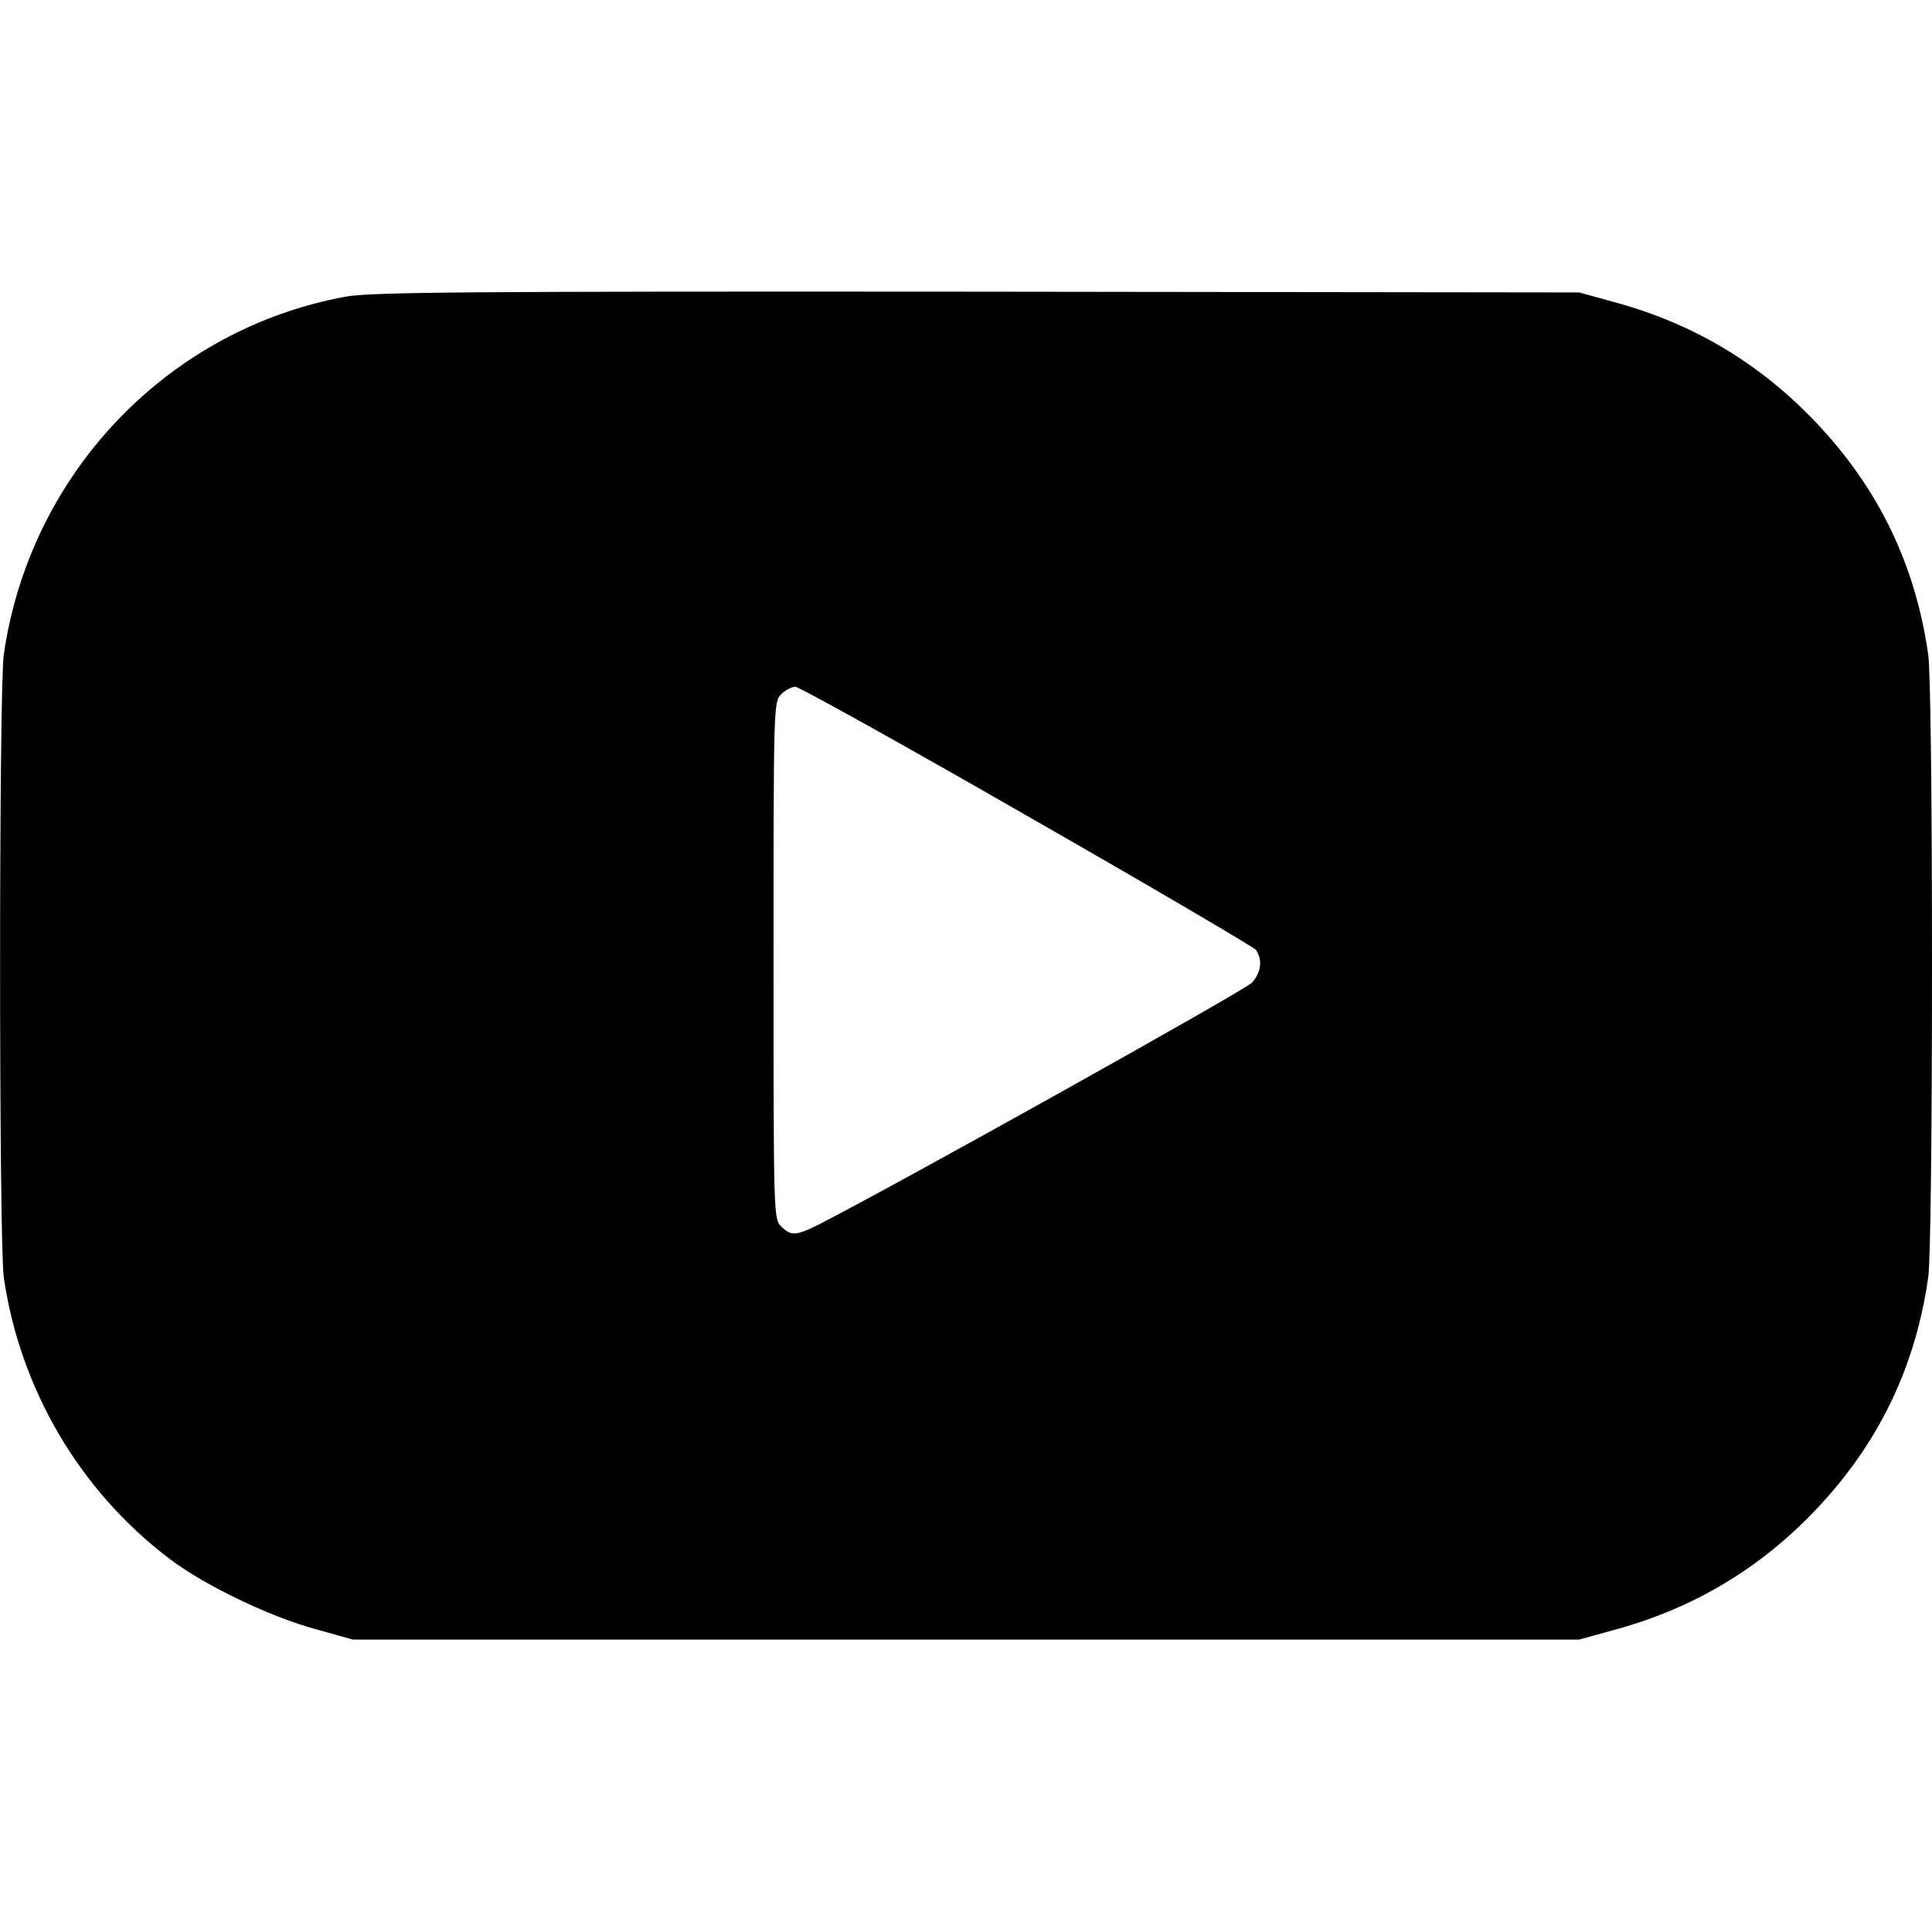
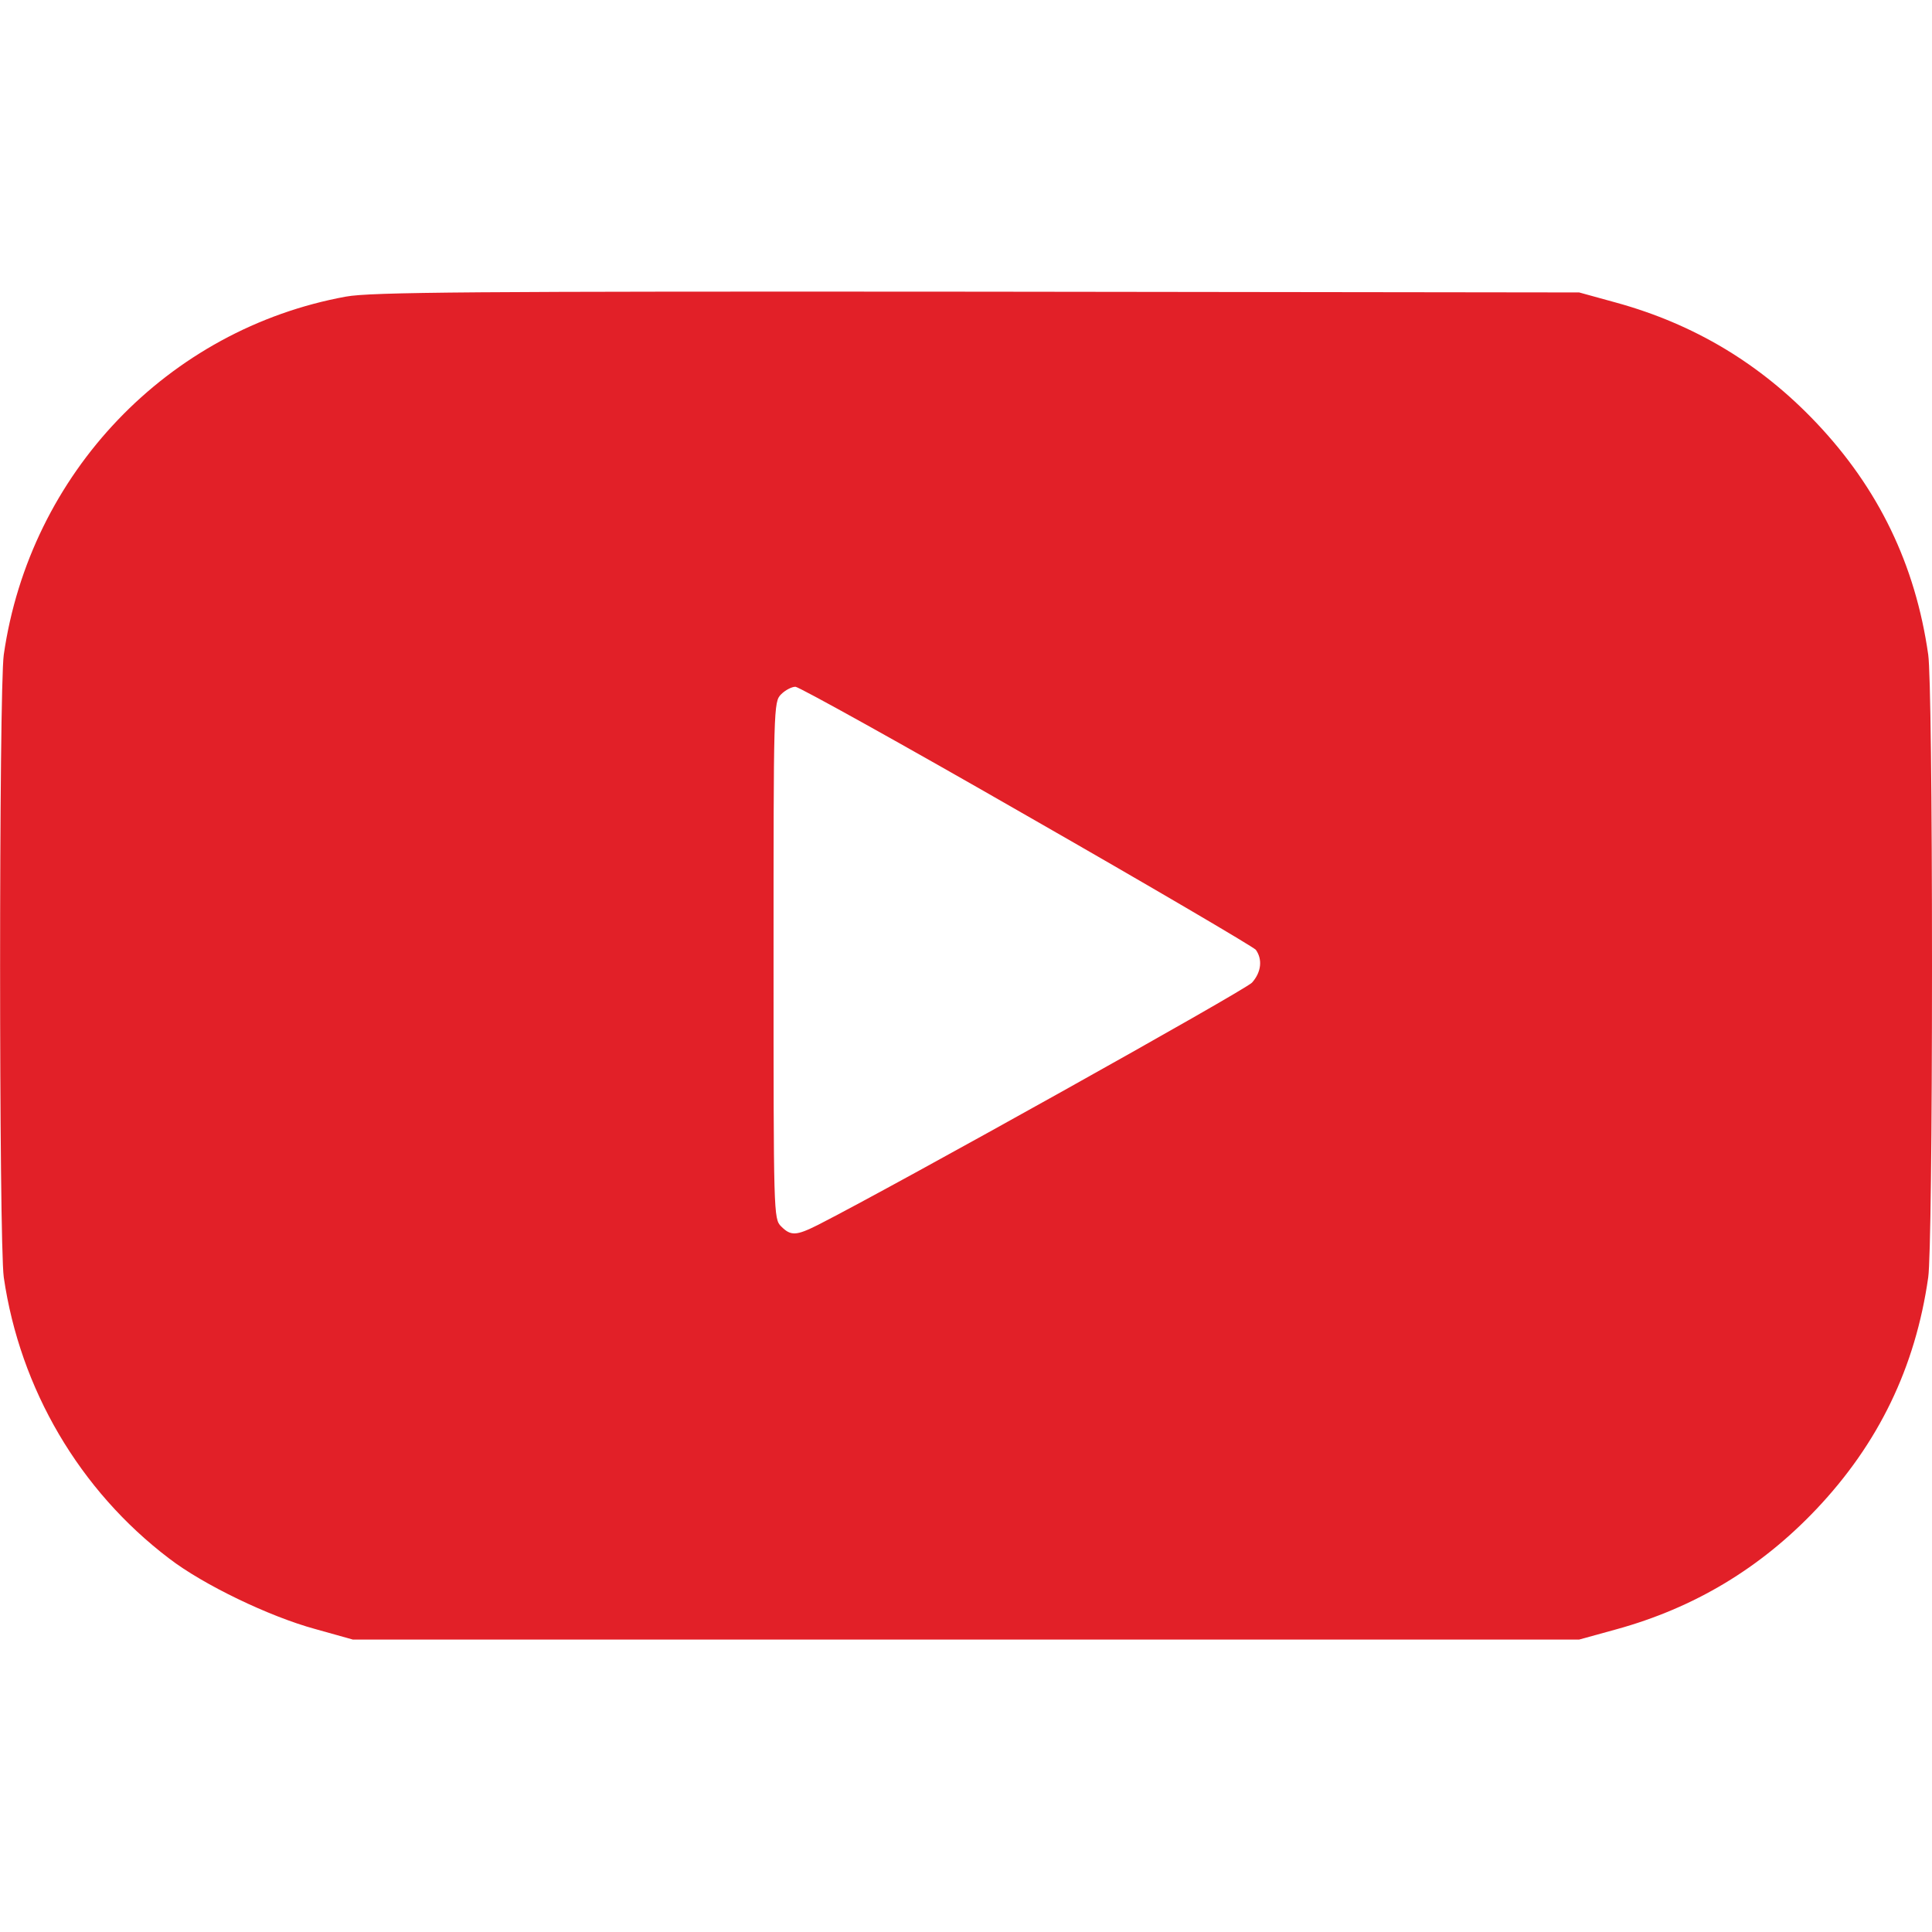
<svg xmlns="http://www.w3.org/2000/svg" version="1.0" width="512pt" height="512pt" viewBox="0 0 512 512" preserveAspectRatio="xMidYMid meet">
-   <g transform="translate(0,512) scale(0.1,-0.1)" fill="#000000" stroke="none">
+   <g transform="translate(0,512) scale(0.1,-0.1)" fill="#e22028" stroke="none">
    <path d="M917 4334 c-472 -86 -838 -469 -907 -949 -13 -93 -13 -1557 0 -1650 43 -296 201 -565 438 -745 91 -70 266 -154 387 -187 l100 -28 1625 0 1625 0 98 27 c207 57 382 162 530 318 165 174 263 376 297 615 6 42 10 375 10 825 0 450 -4 783 -10 825 -34 239 -132 441 -297 615 -148 156 -323 261 -530 318 l-98 27 -1595 2 c-1344 1 -1607 -1 -1673 -13z m1803 -1375 c327 -187 601 -348 608 -356 18 -25 15 -59 -10 -87 -18 -20 -942 -536 -1150 -642 -58 -29 -72 -30 -98 -4 -20 20 -20 33 -20 705 0 672 0 685 20 705 11 11 28 20 38 20 9 0 285 -153 612 -341z" />
  </g>
</svg>
